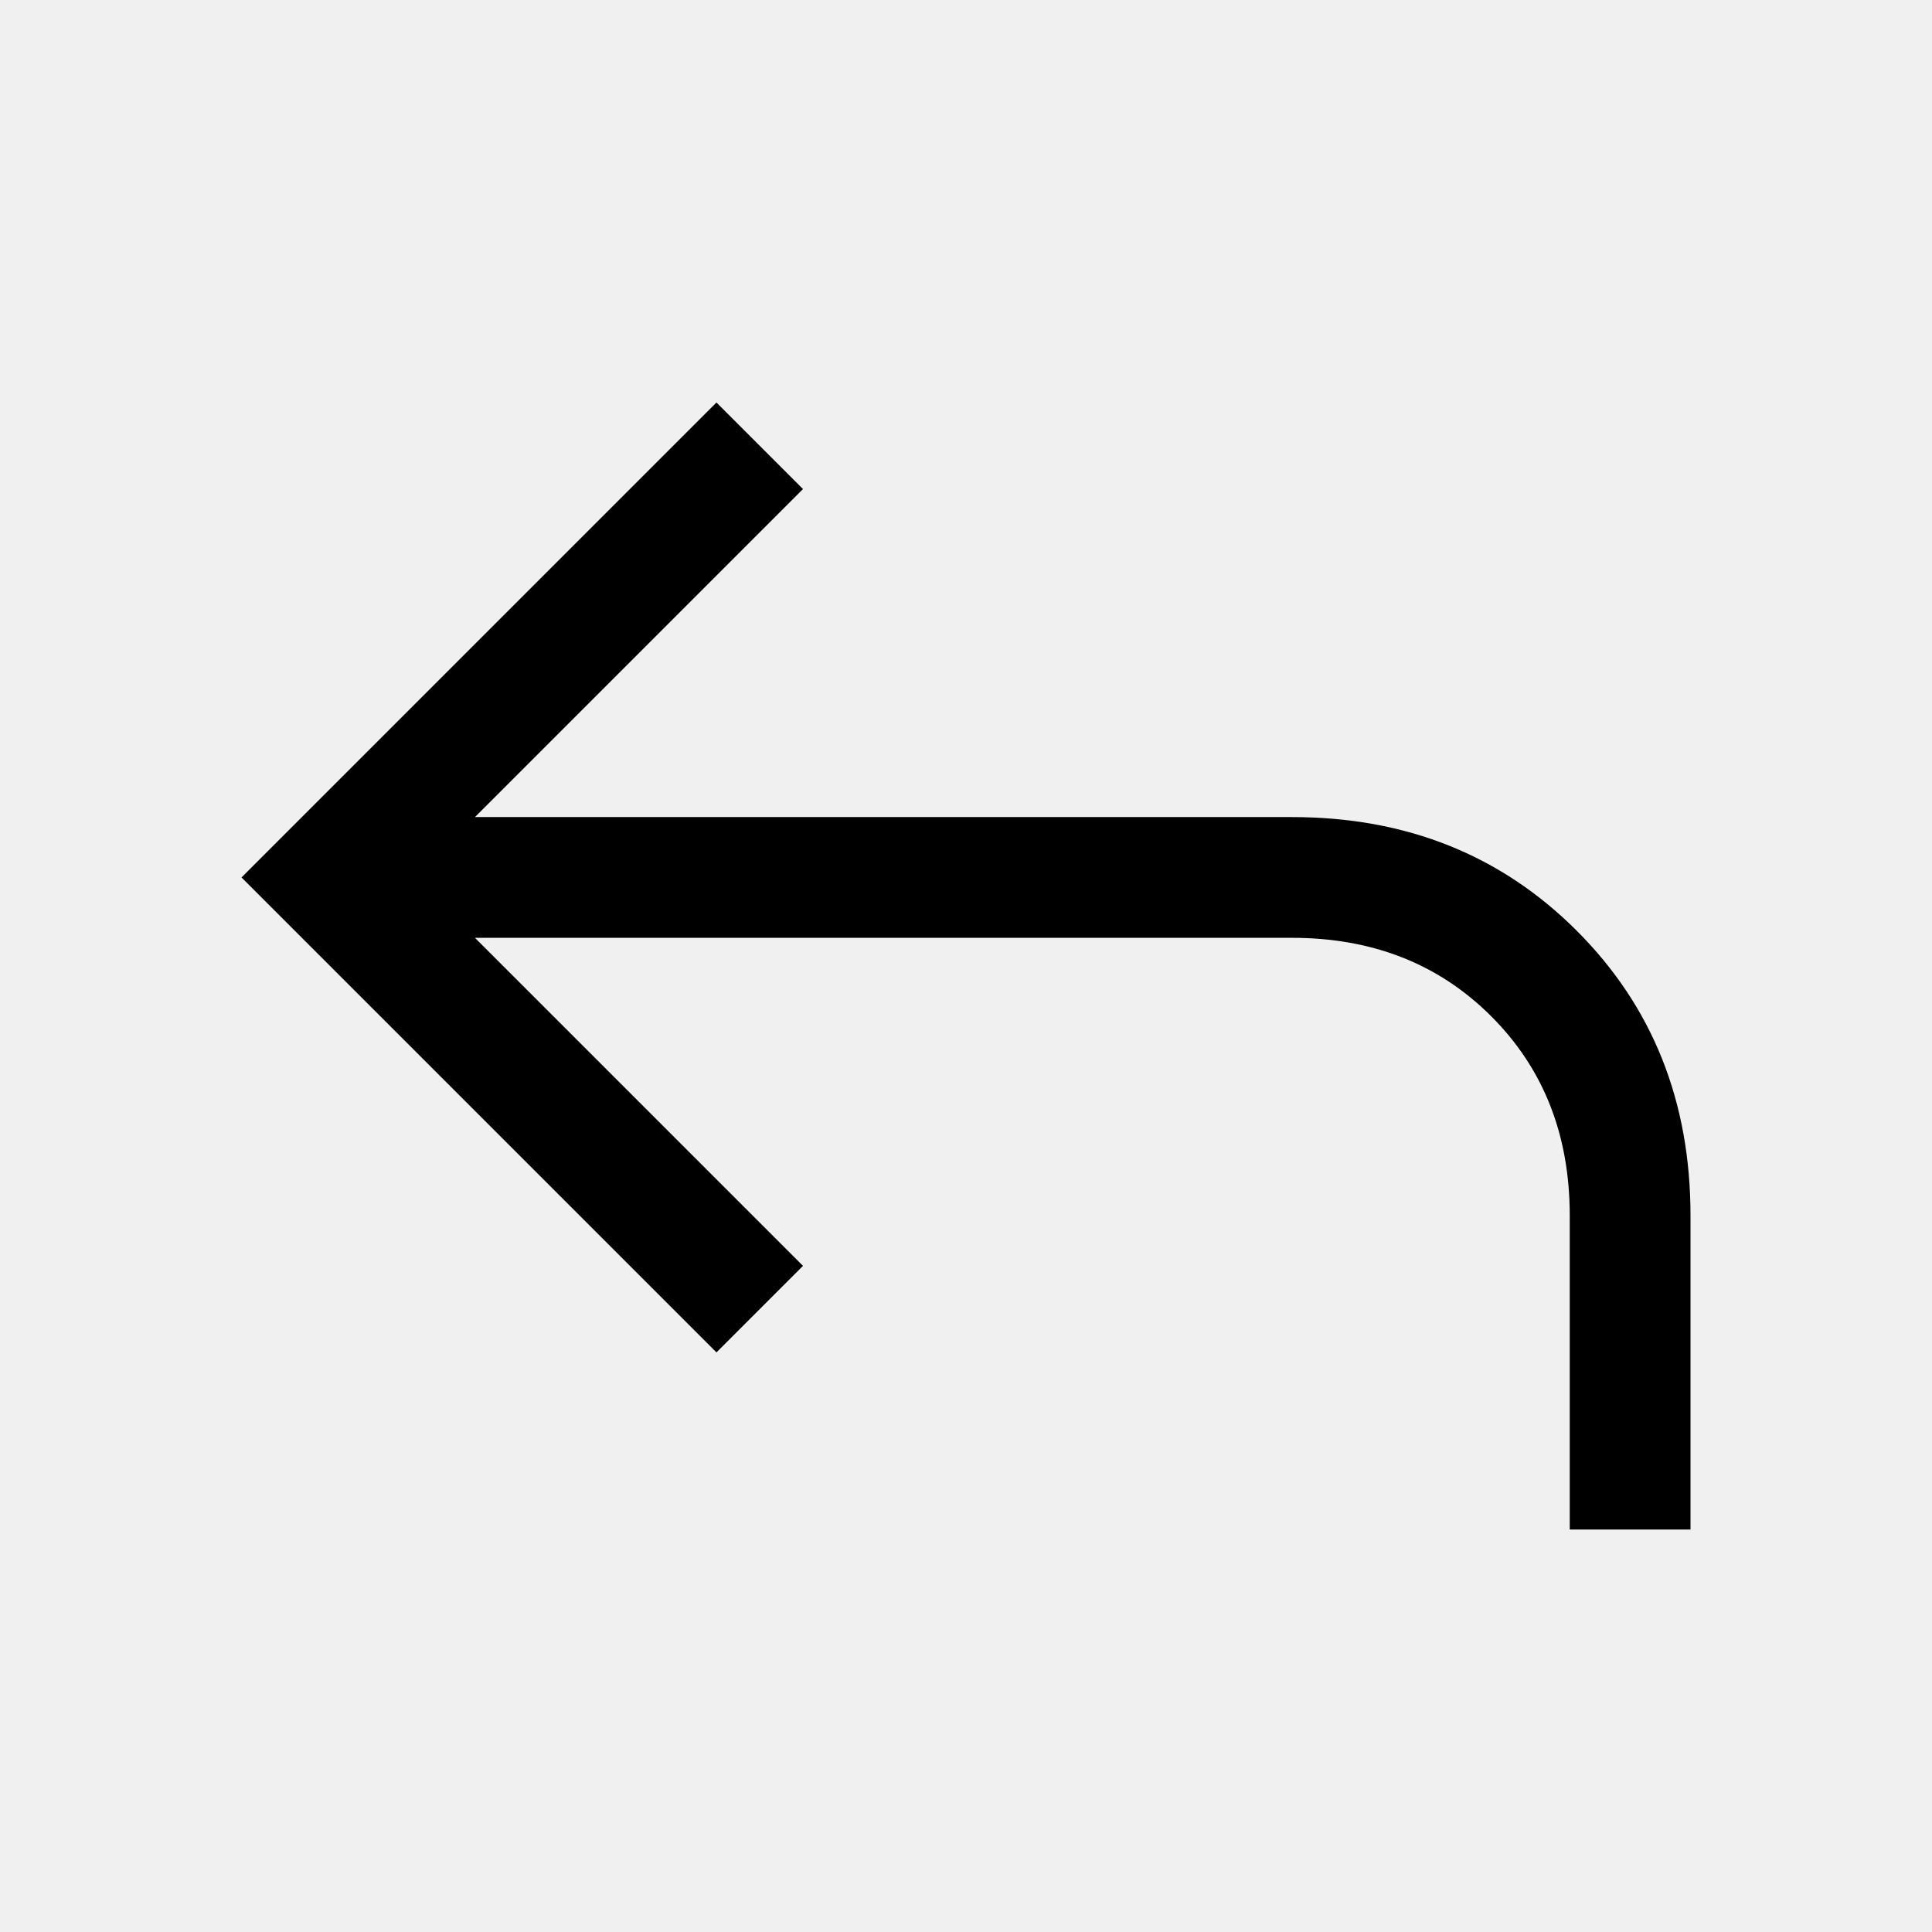
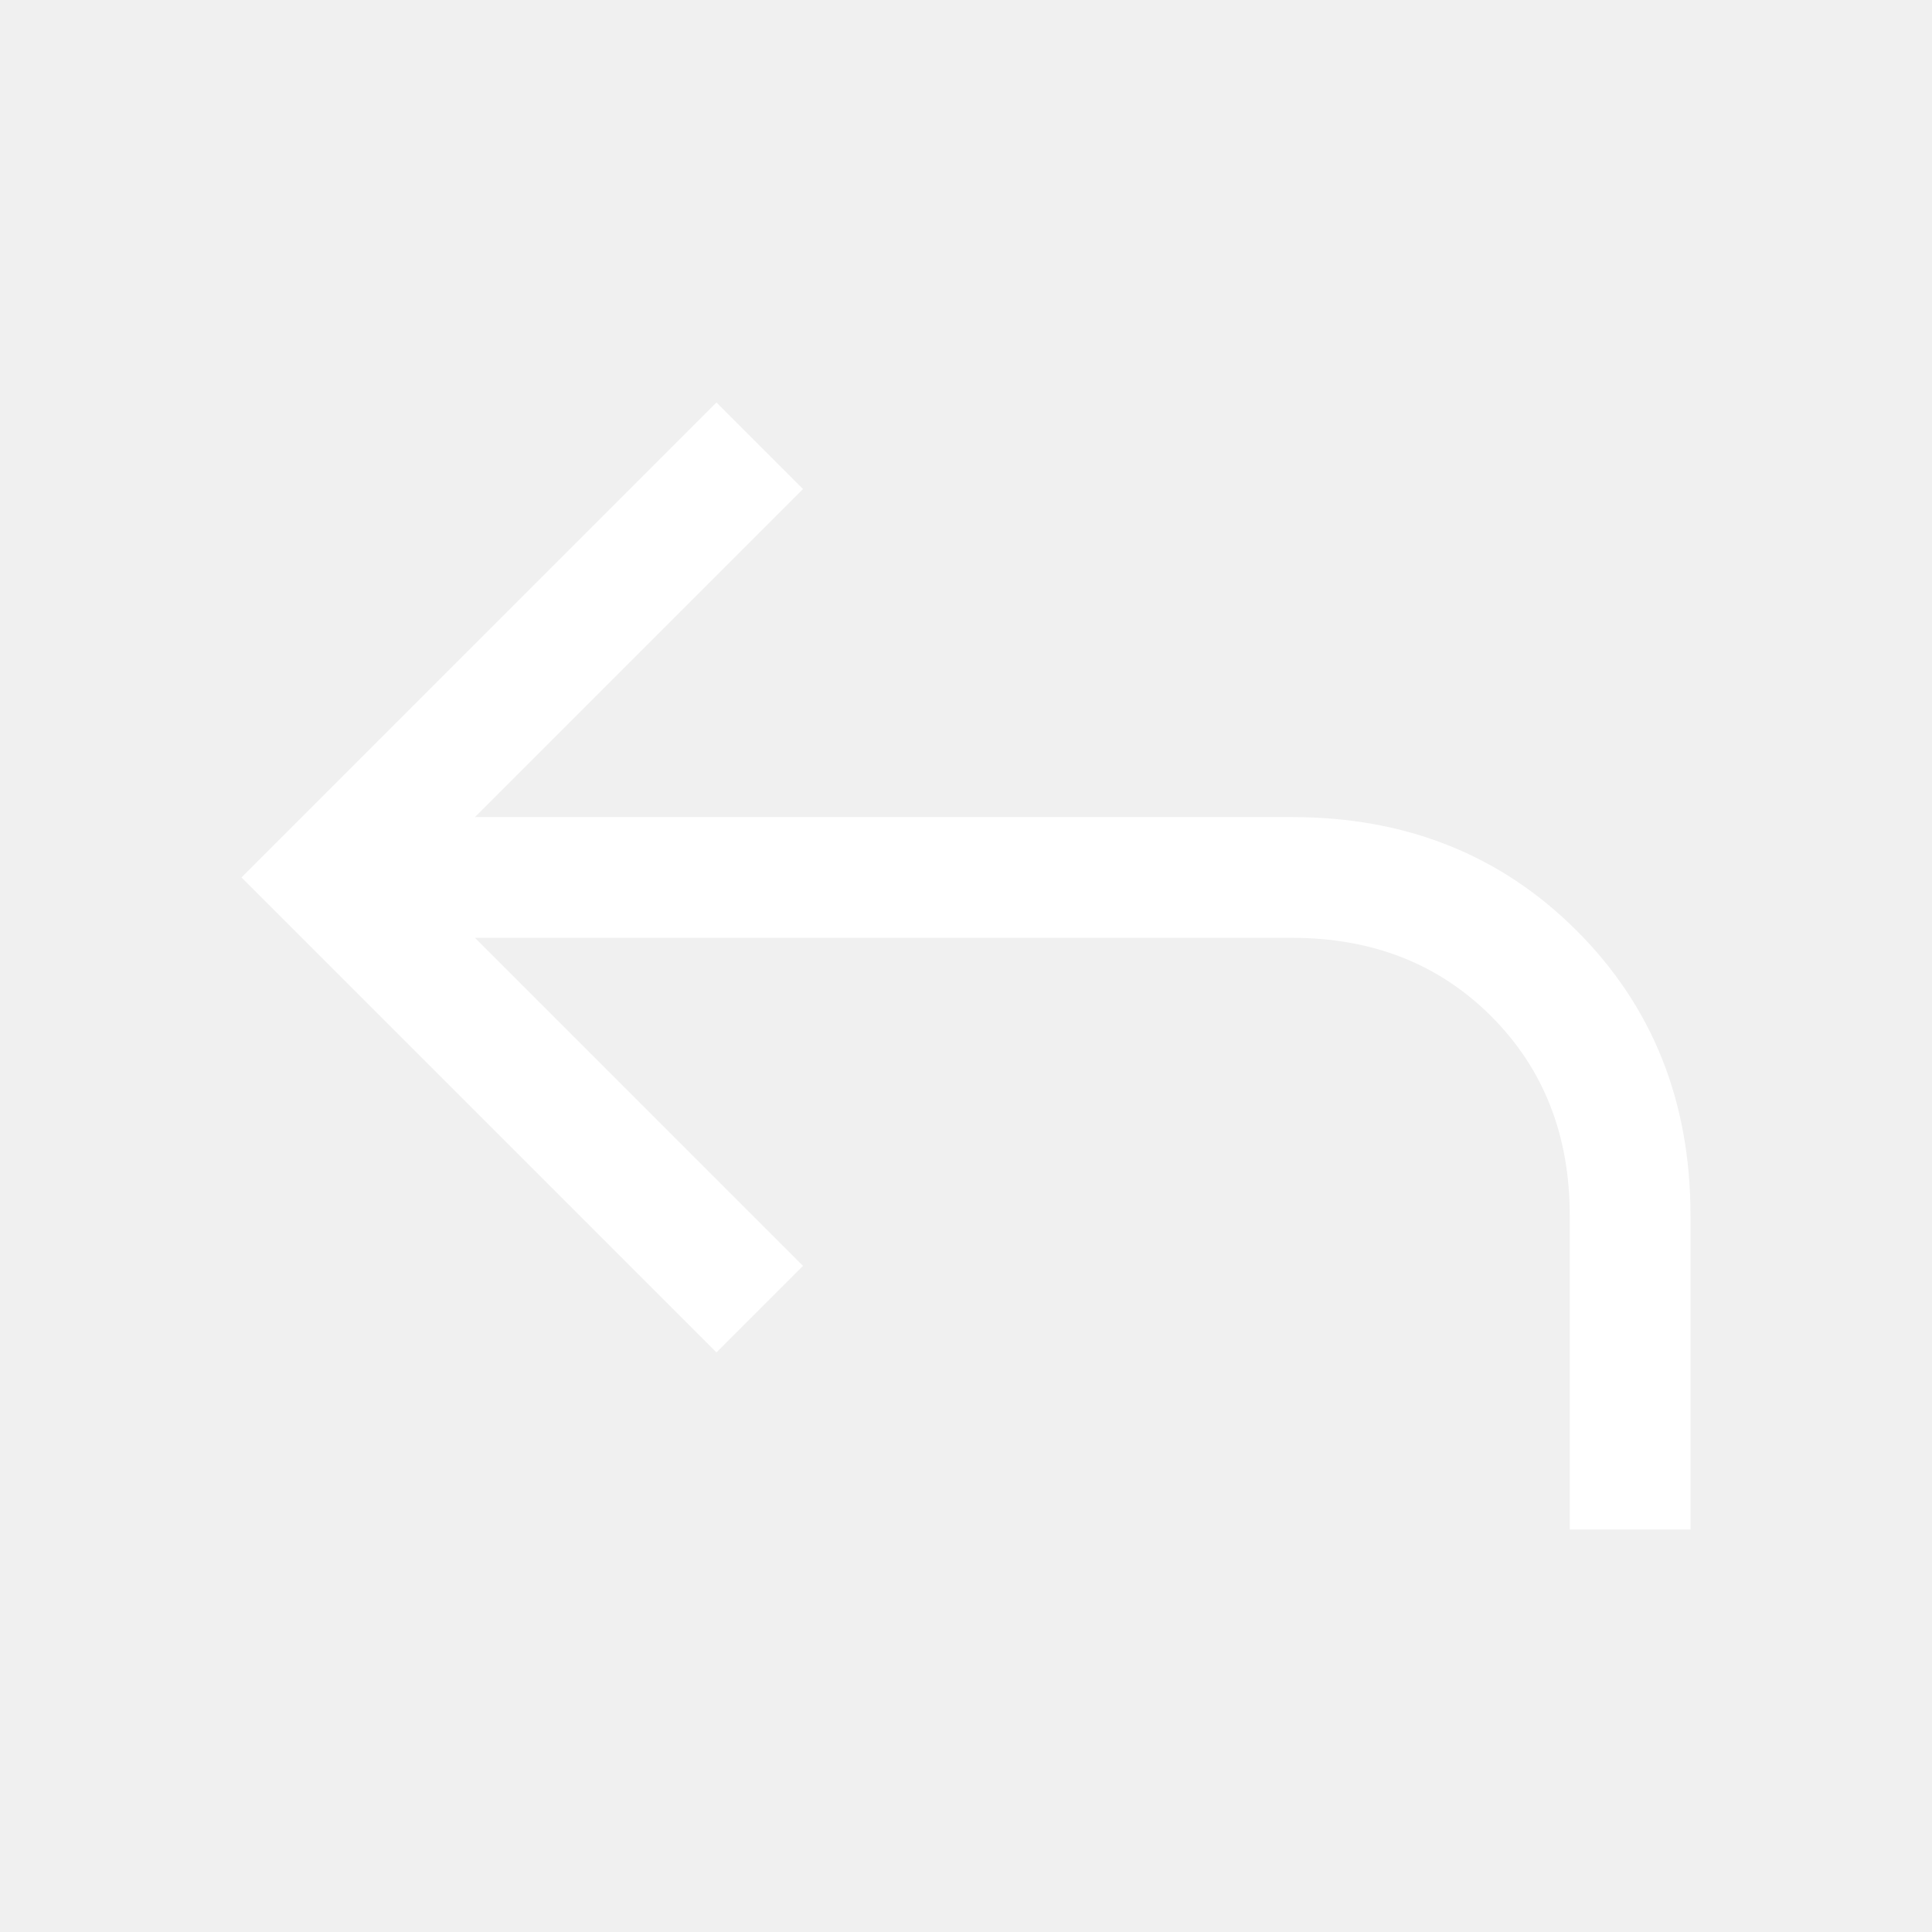
<svg xmlns="http://www.w3.org/2000/svg" height="48" viewBox="0 -960 960 960" width="48">
-   <path d="M780-200v-156q0-60-39-99t-99-39H236l163 163-43 43-236-236 236-236 43 43-163 163h406q85 0 141.5 56.5T840-356v156h-60Z" />
+   <path fill="#ffffff" d="M780-200v-156q0-60-39-99t-99-39H236l163 163-43 43-236-236 236-236 43 43-163 163h406q85 0 141.5 56.5T840-356v156h-60Z" />
</svg>
